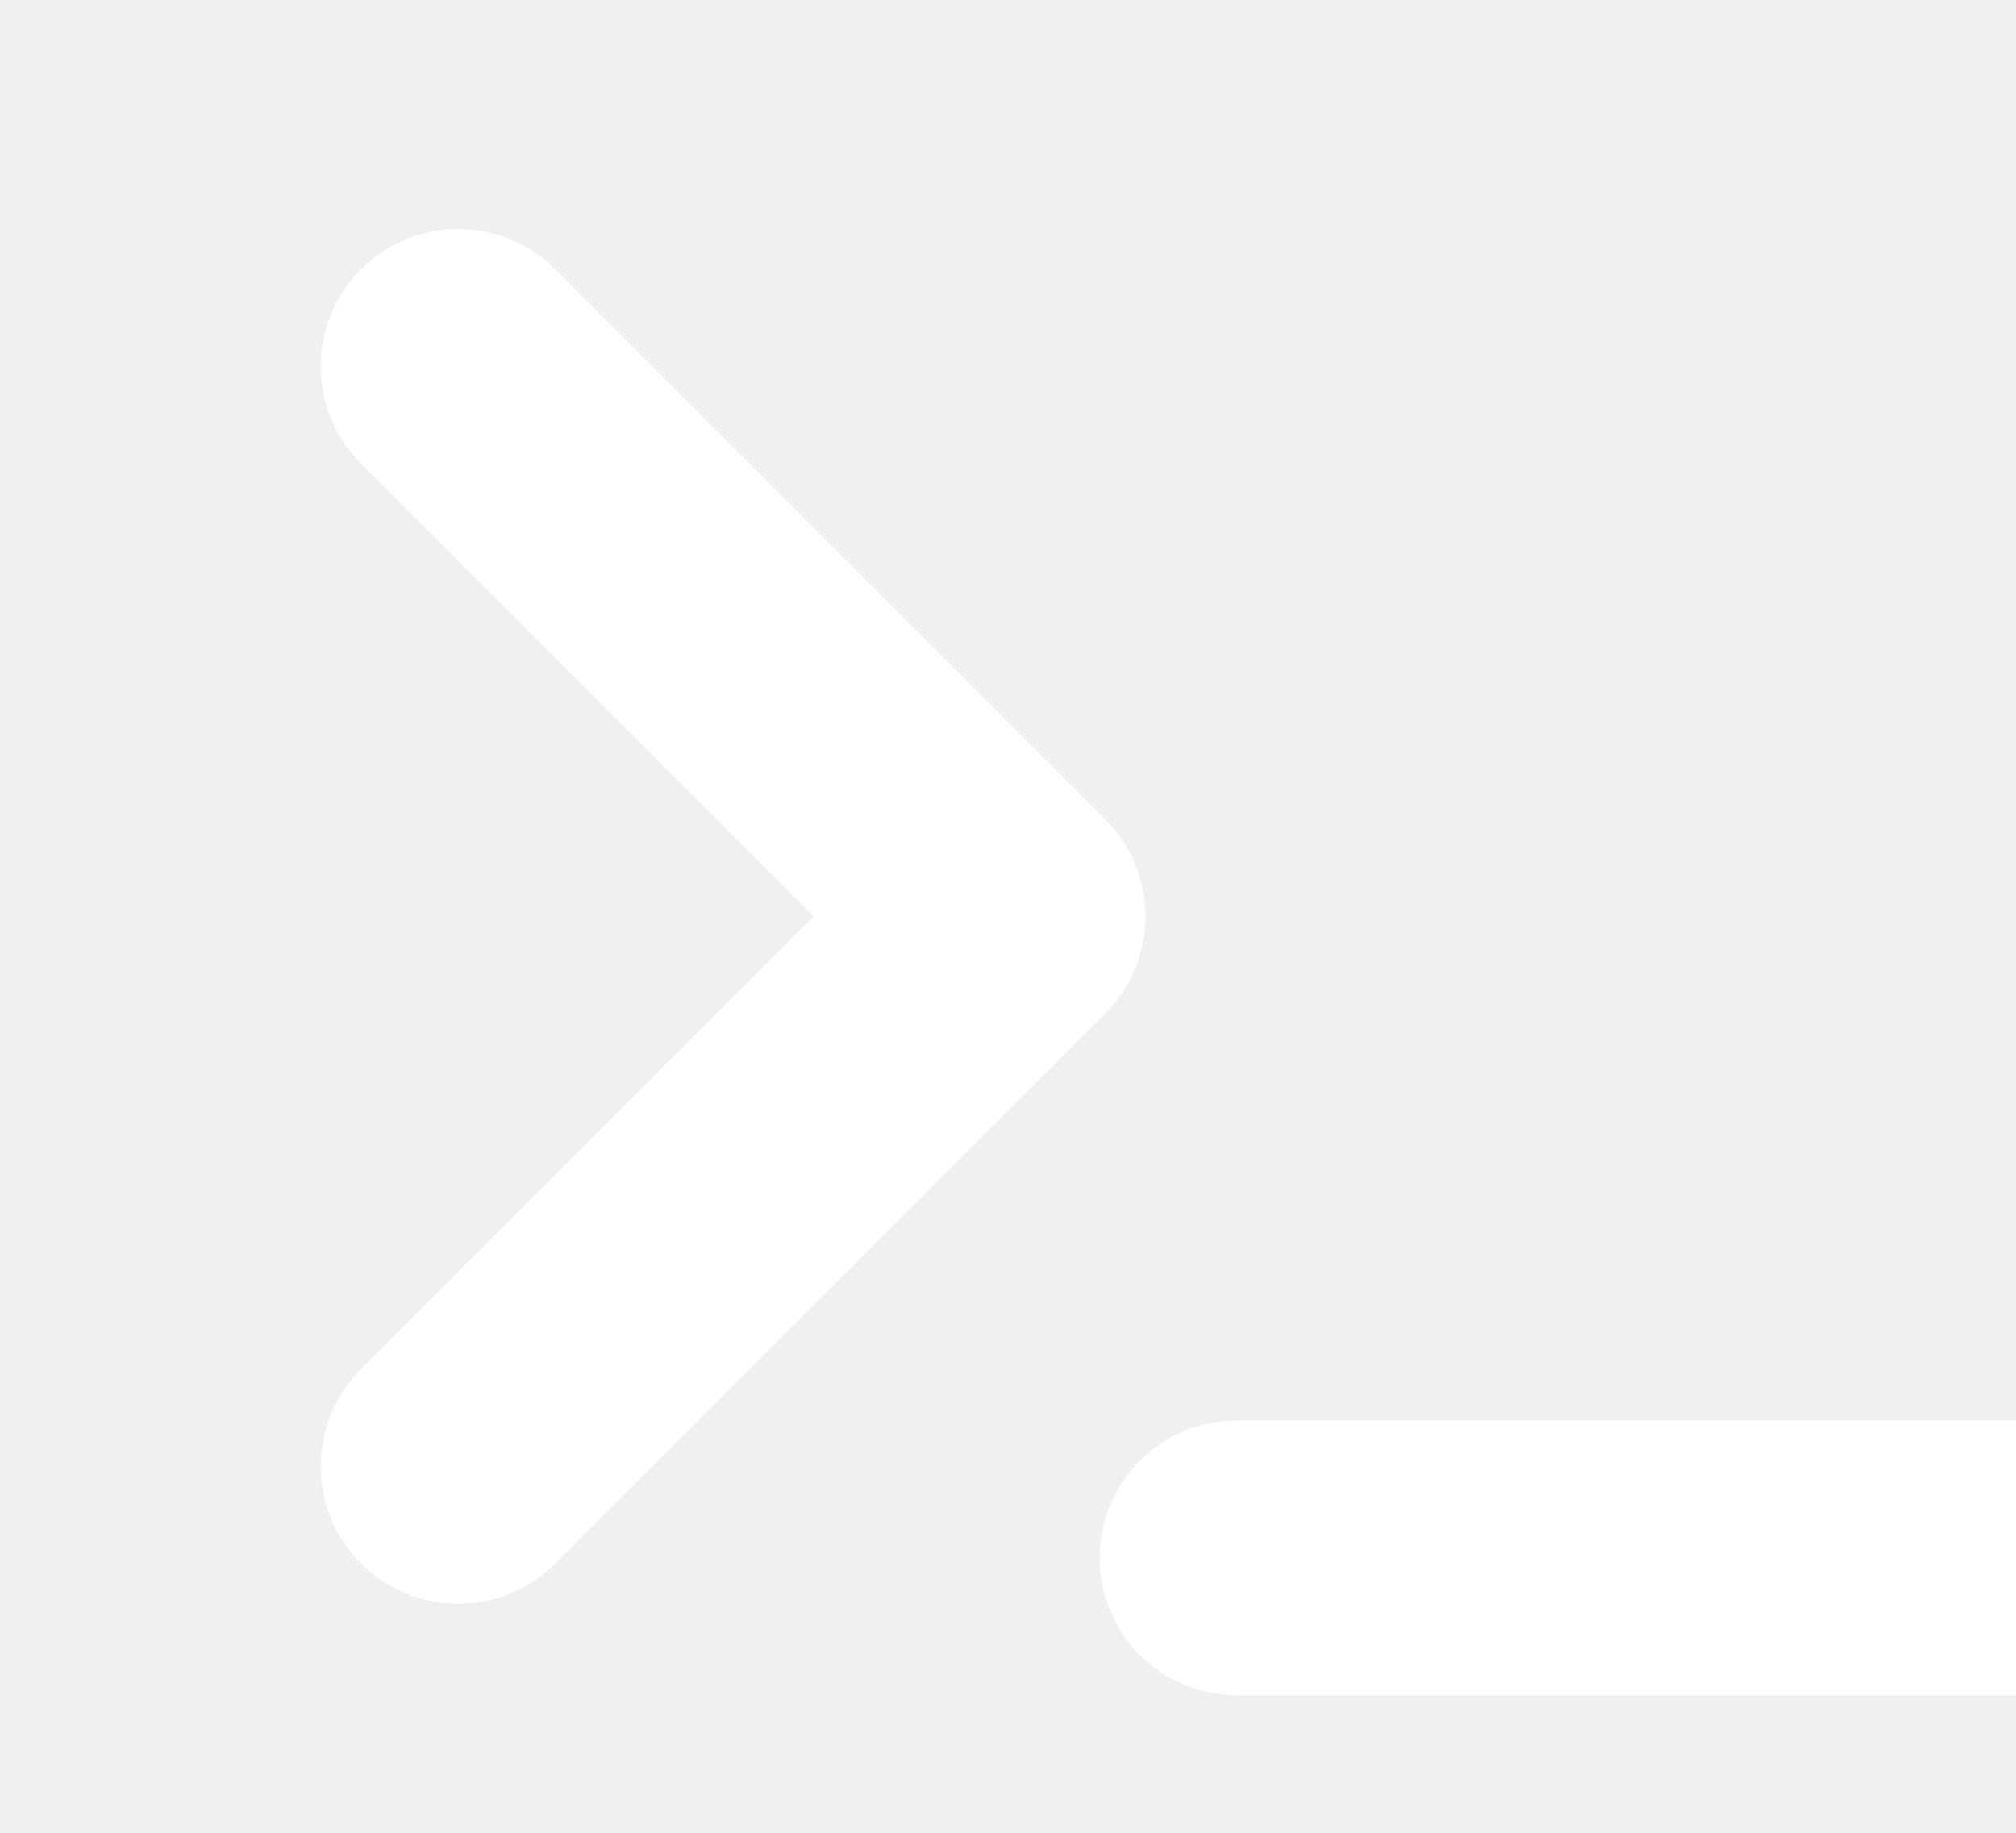
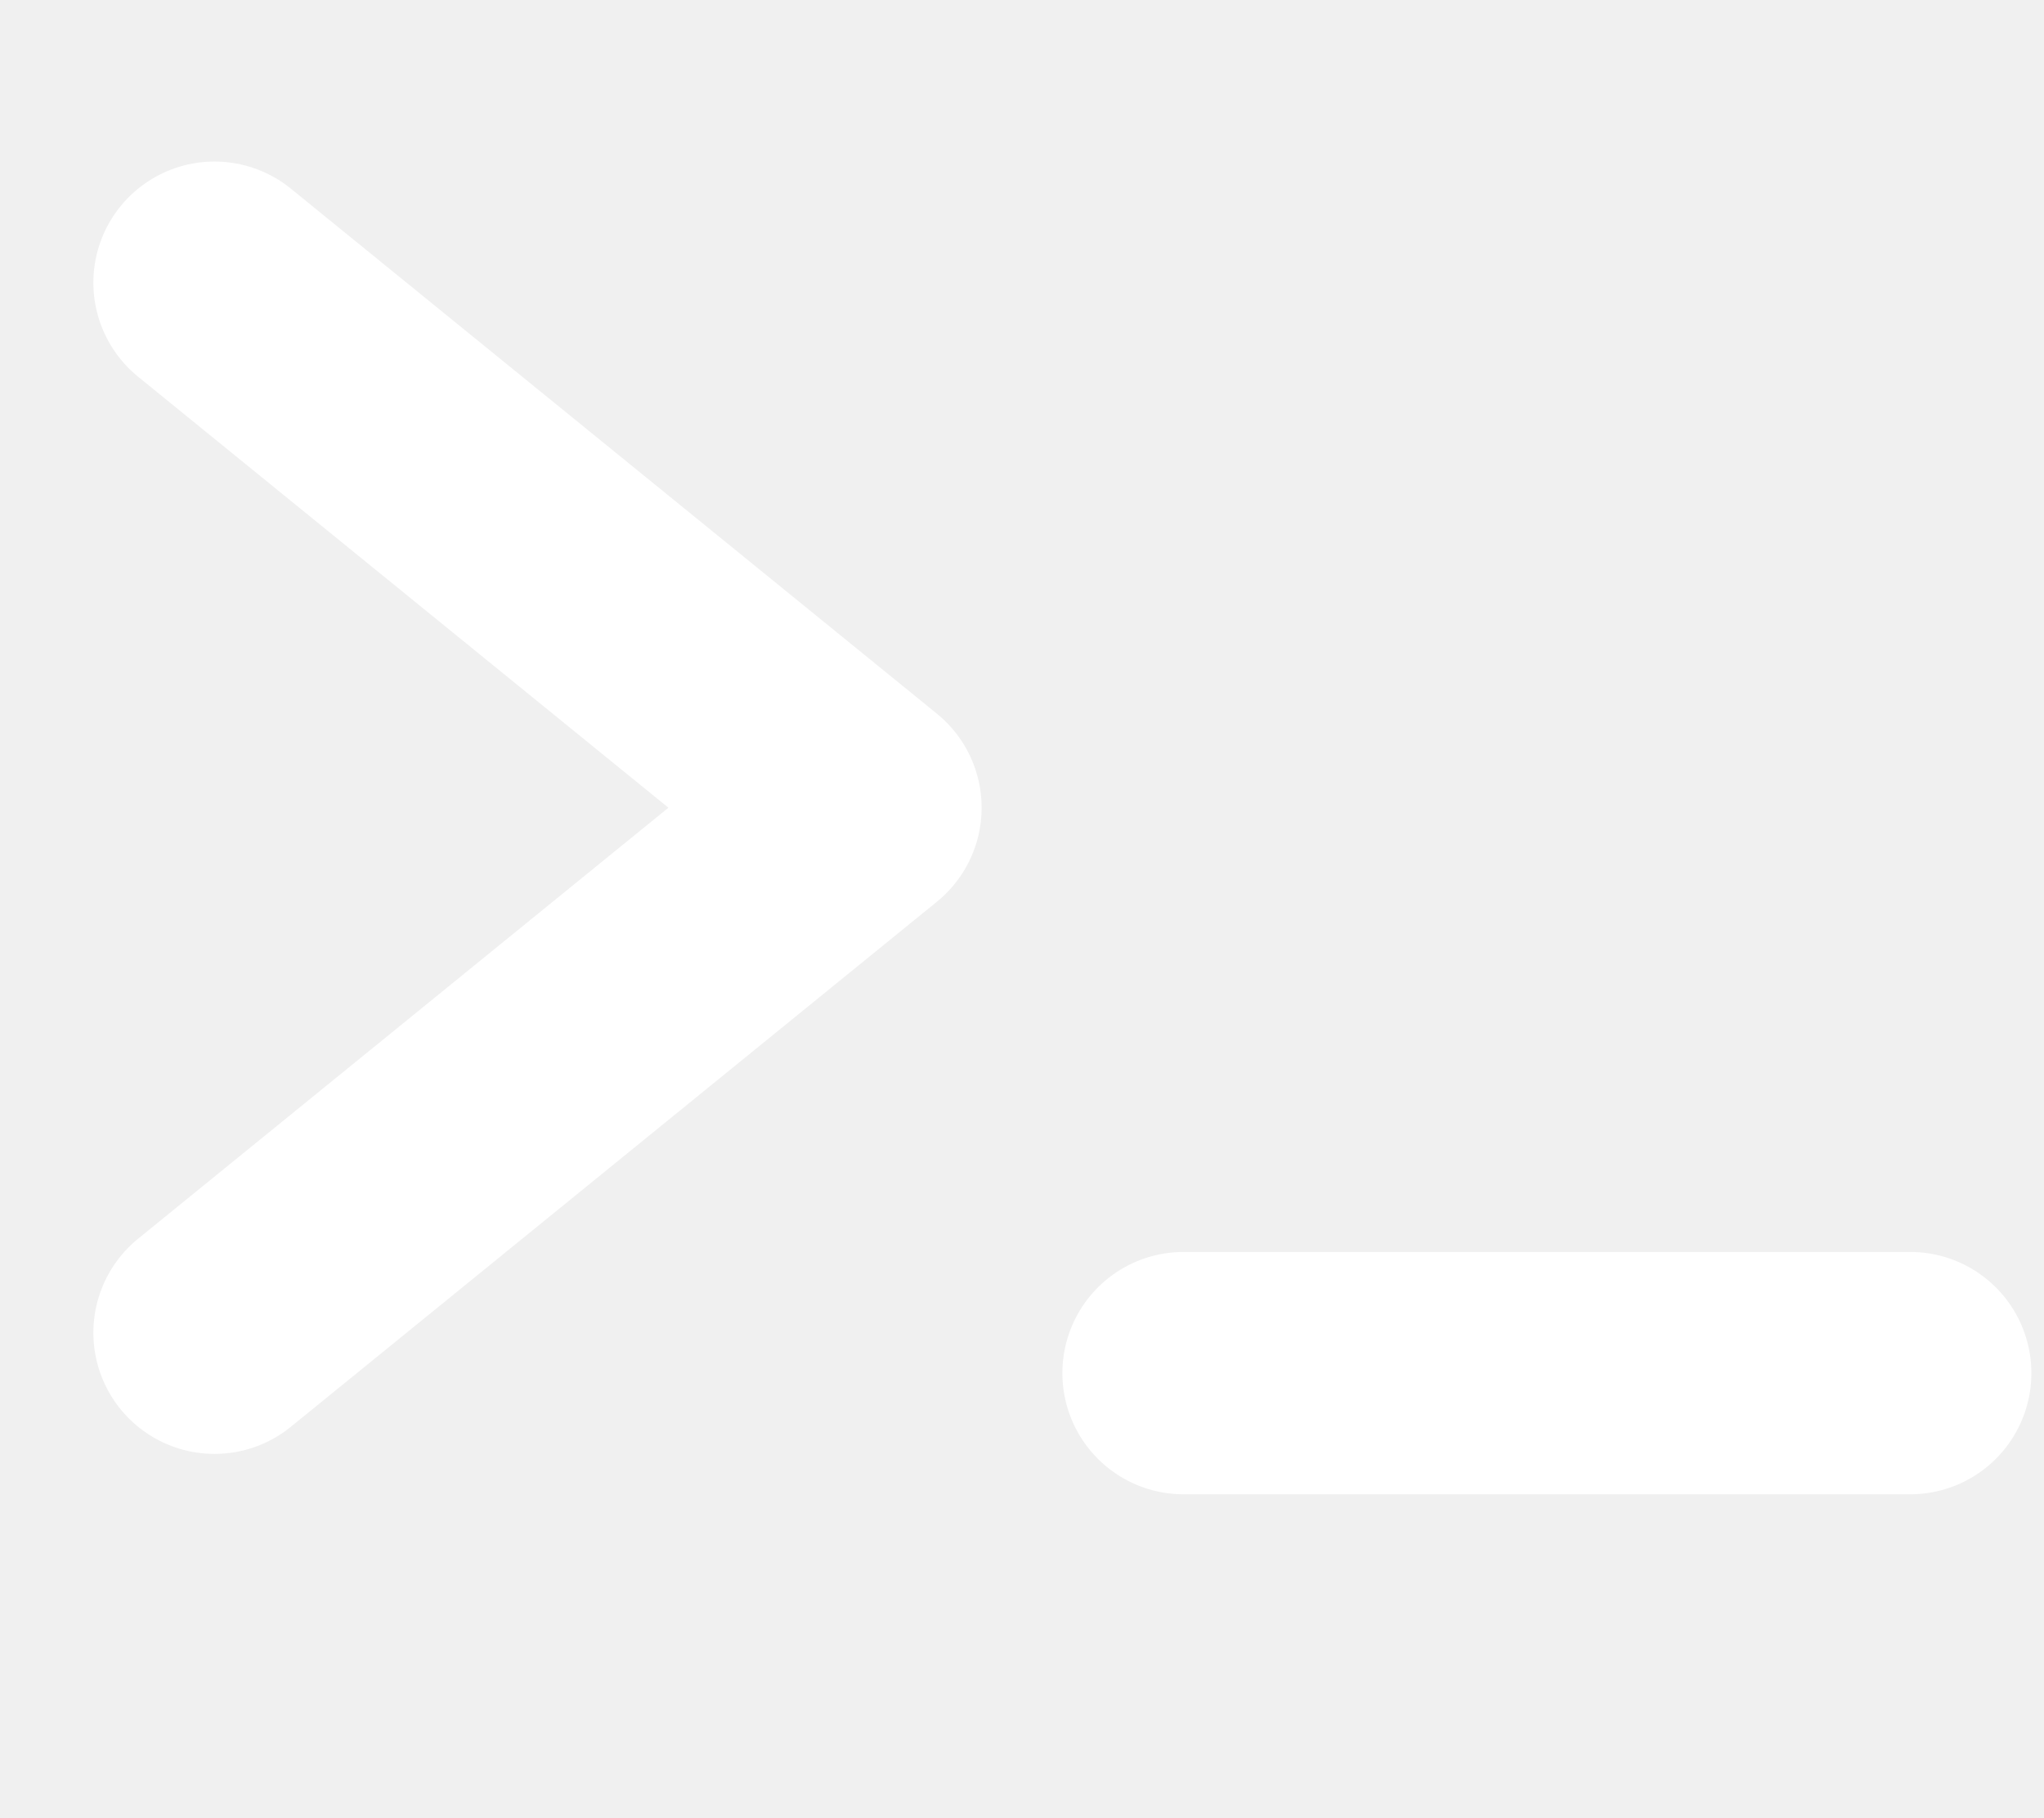
- <svg xmlns="http://www.w3.org/2000/svg" viewBox="0 0 220 200" width="220" height="200">
-   <path d="M 50 40 L 110 100 L 50 160" stroke="#ffffff" stroke-width="30" stroke-linecap="round" stroke-linejoin="round" fill="none" />
-   <line x1="135" y1="170" x2="220" y2="170" stroke="#ffffff" stroke-width="30" stroke-linecap="round" />
+ <svg xmlns="http://www.w3.org/2000/svg" viewBox="0 0 220 225" width="225" height="200">
+   <path d="M 10 35 L 90 100 L 10 165" stroke="#ffffff" stroke-width="30" stroke-linecap="round" stroke-linejoin="round" fill="none" />
+   <line x1="130" y1="170" x2="220" y2="170" stroke="#ffffff" stroke-width="30" stroke-linecap="round" />
</svg>
